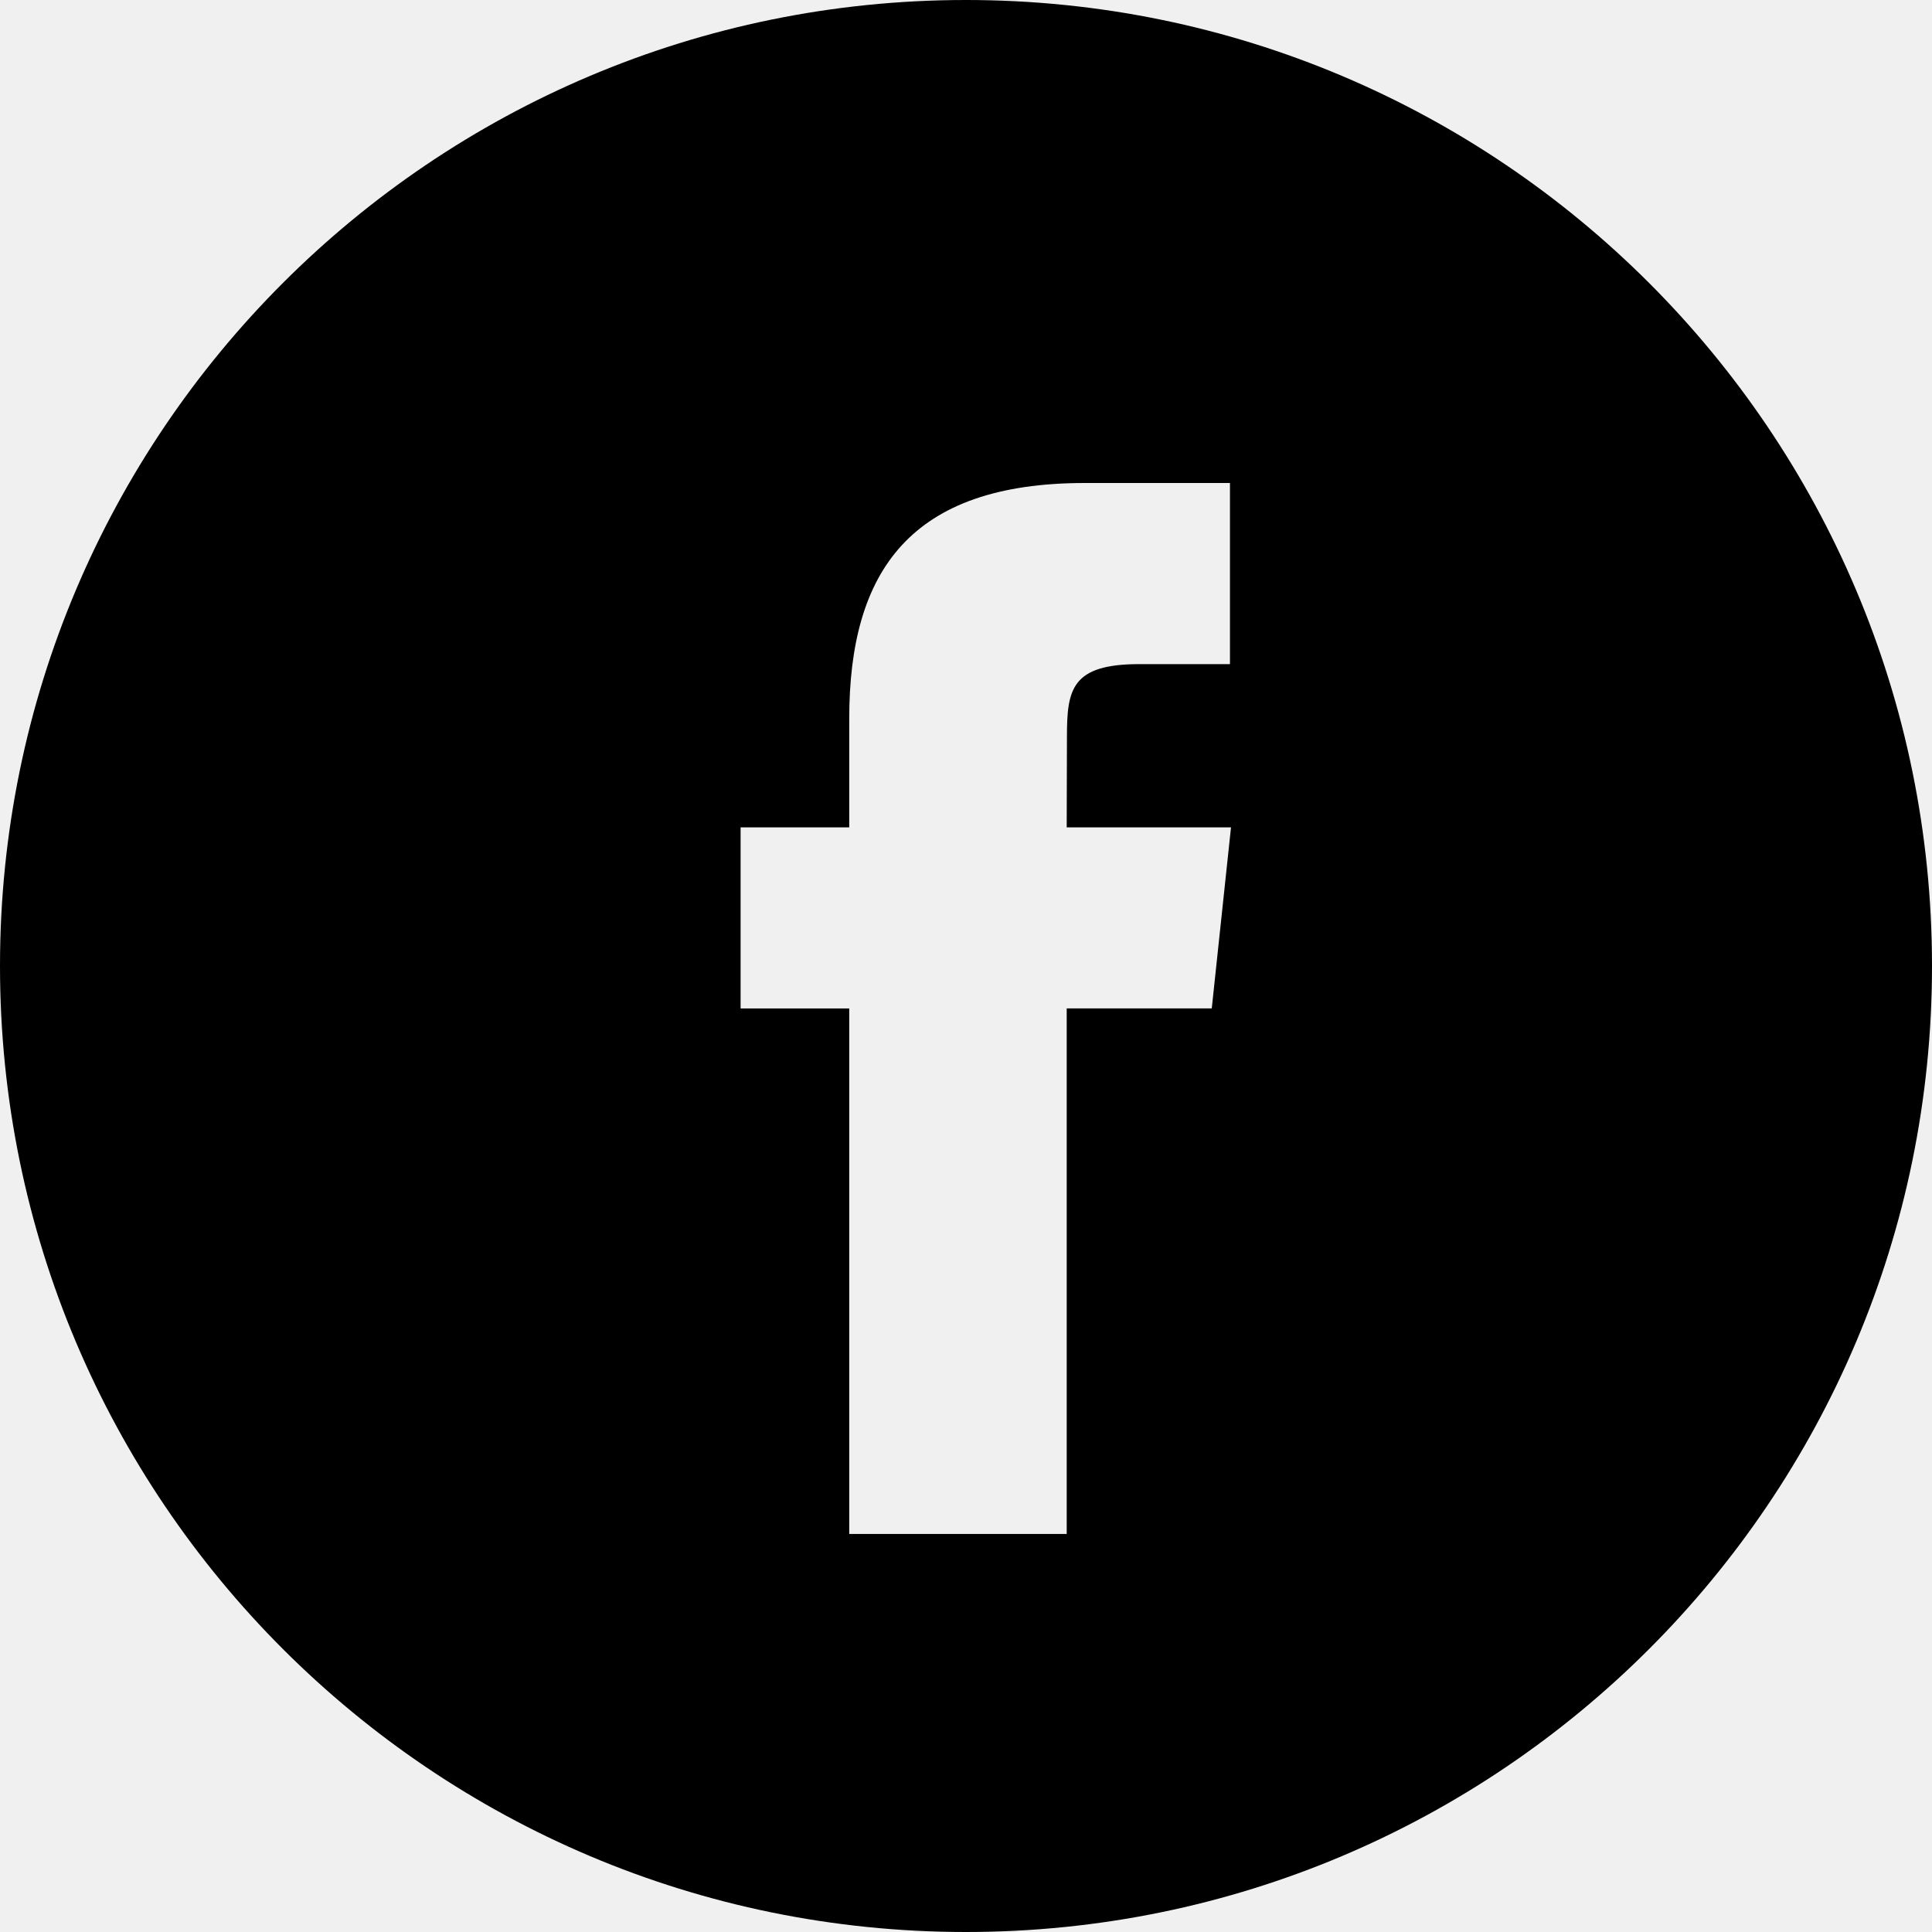
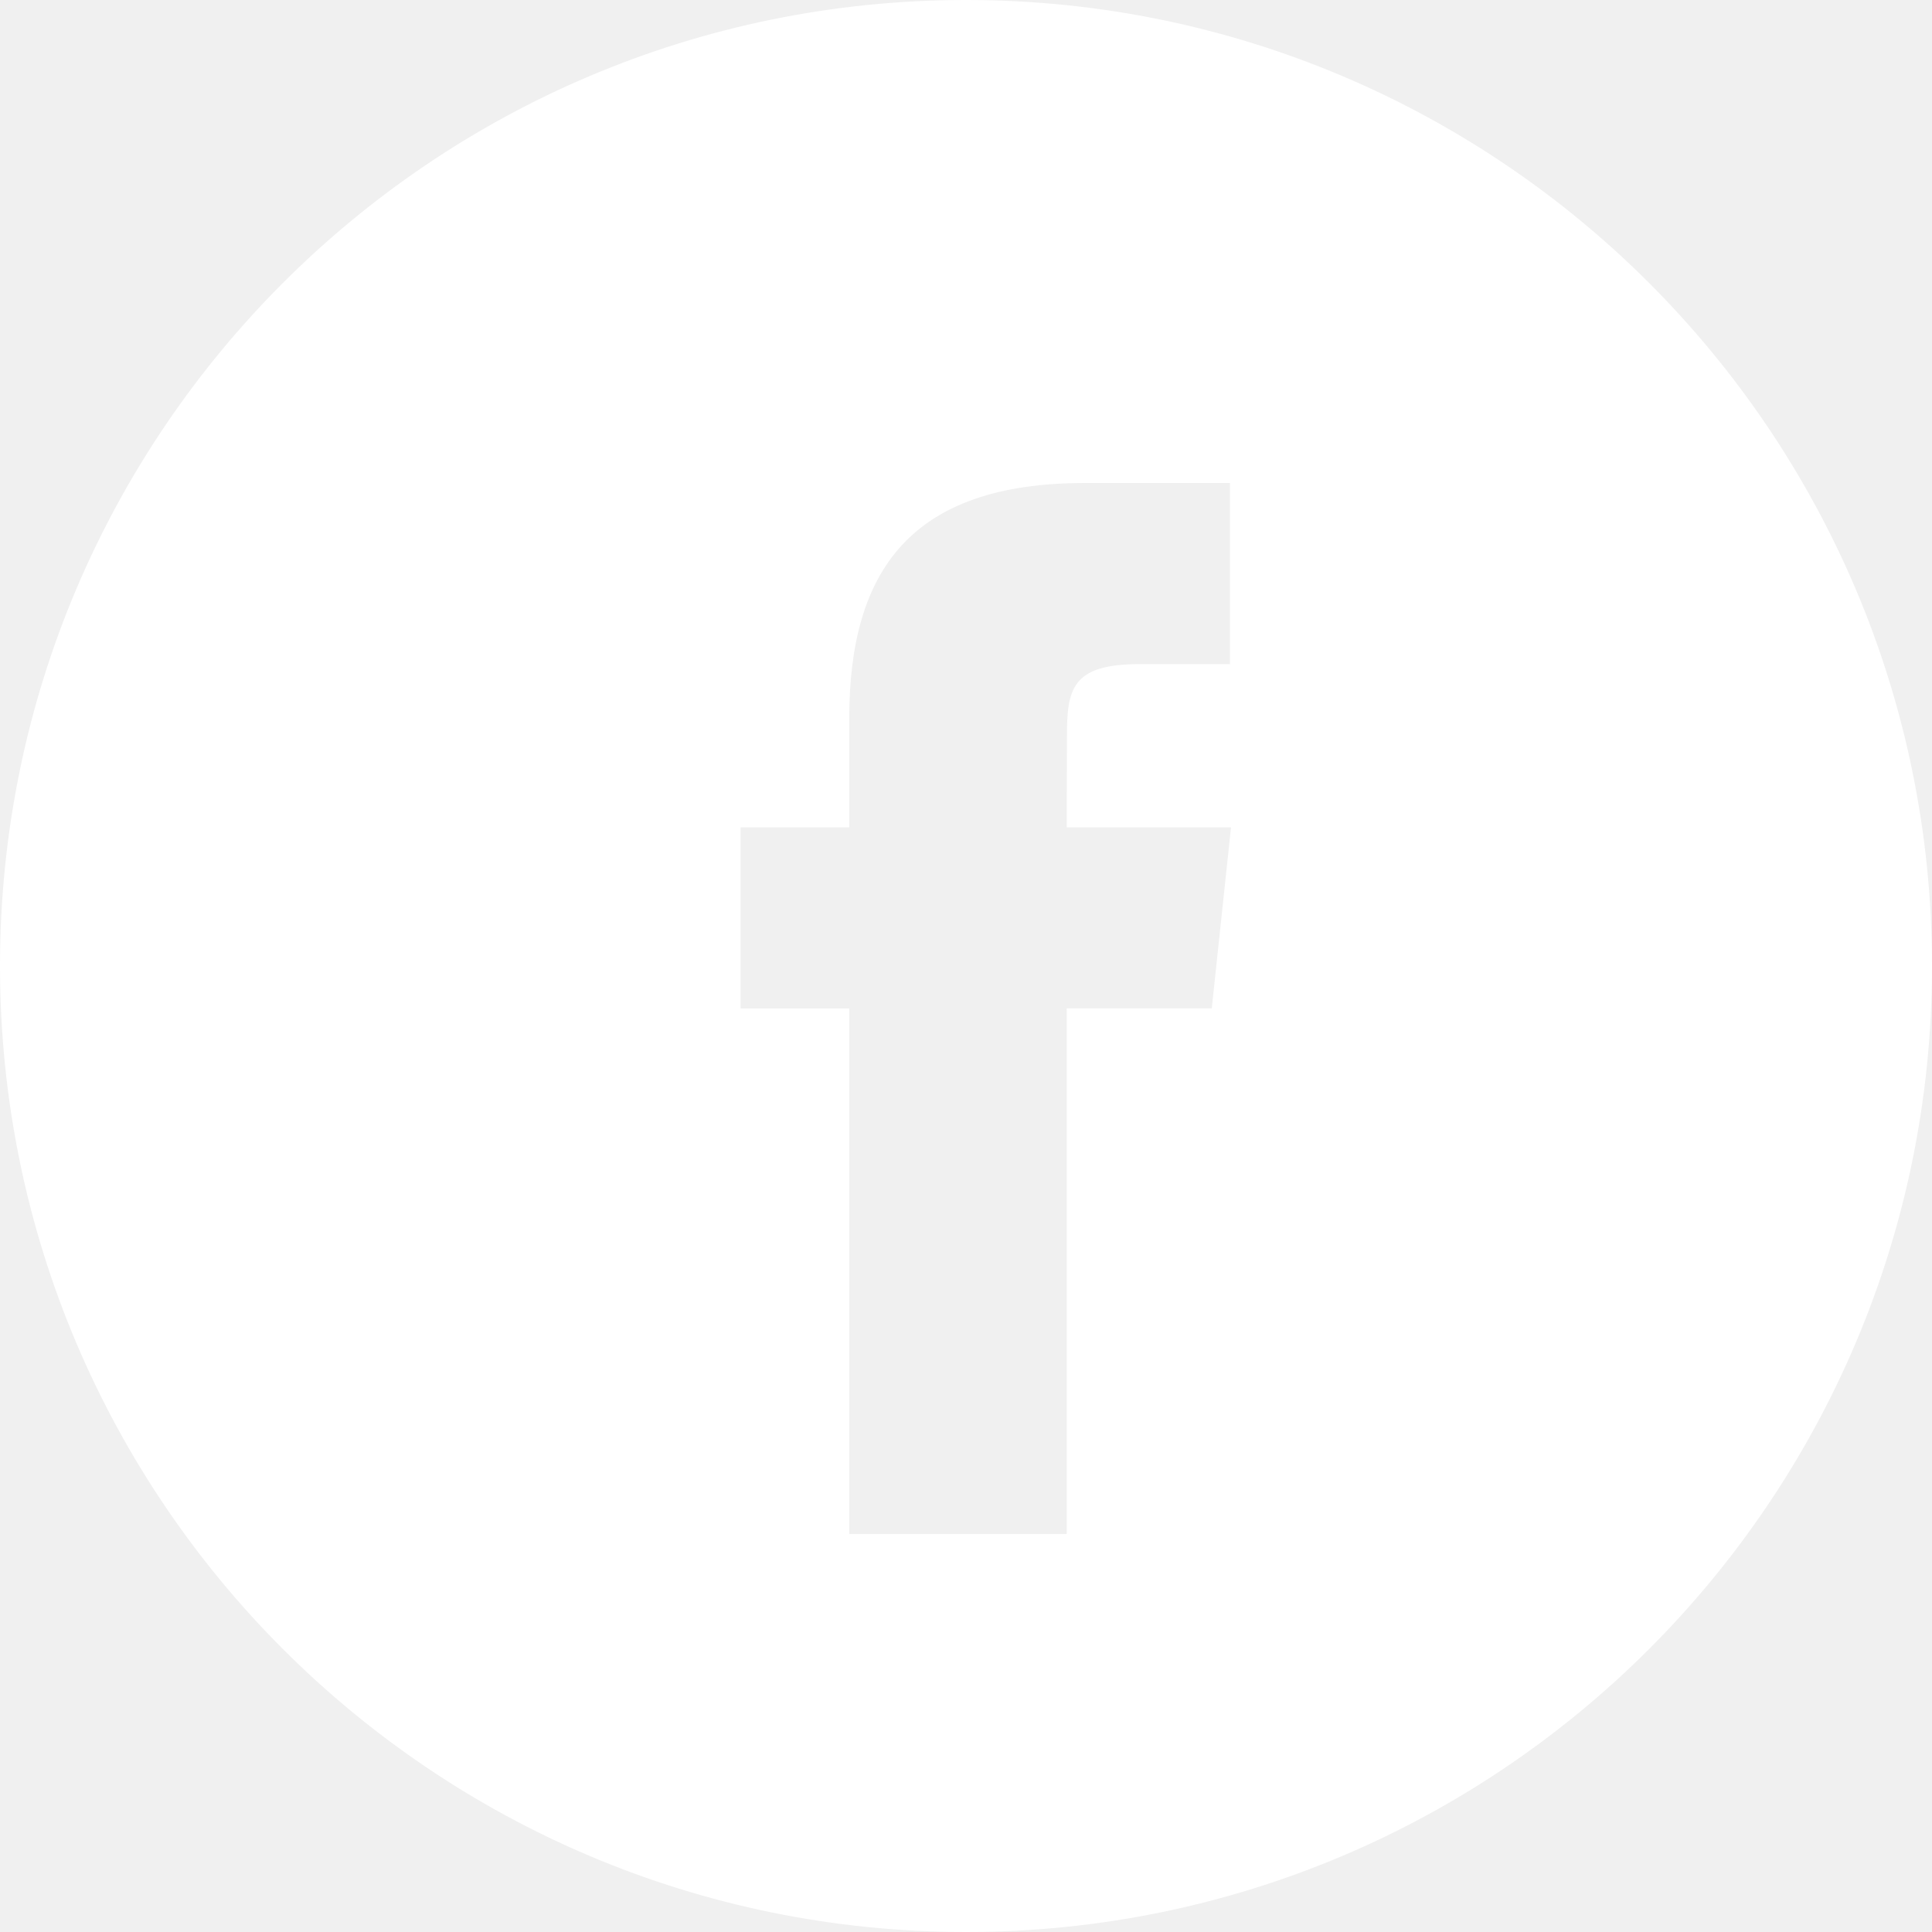
<svg xmlns="http://www.w3.org/2000/svg" width="48" height="48" viewBox="0 0 48 48" fill="none">
-   <path fill-rule="evenodd" clip-rule="evenodd" d="M0 24C0 10.745 10.745 0 24 0C37.255 0 48 10.745 48 24C48 37.255 37.255 48 24 48C10.745 48 0 37.255 0 24ZM26.502 38.111V25.054H30.106L30.584 20.555H26.502L26.508 18.302C26.508 17.129 26.619 16.5 28.305 16.5H30.558V12H26.953C22.623 12 21.099 14.183 21.099 17.854V20.555H18.4V25.055H21.099V38.111H26.502Z" fill="black" />
+   <path fill-rule="evenodd" clip-rule="evenodd" d="M0 24C0 10.745 10.745 0 24 0C37.255 0 48 10.745 48 24C48 37.255 37.255 48 24 48C10.745 48 0 37.255 0 24ZM26.502 38.111V25.054H30.106L30.584 20.555H26.502L26.508 18.302C26.508 17.129 26.619 16.5 28.305 16.5H30.558V12H26.953C22.623 12 21.099 14.183 21.099 17.854V20.555H18.4V25.055H21.099V38.111H26.502Z" fill="white" />
</svg>
